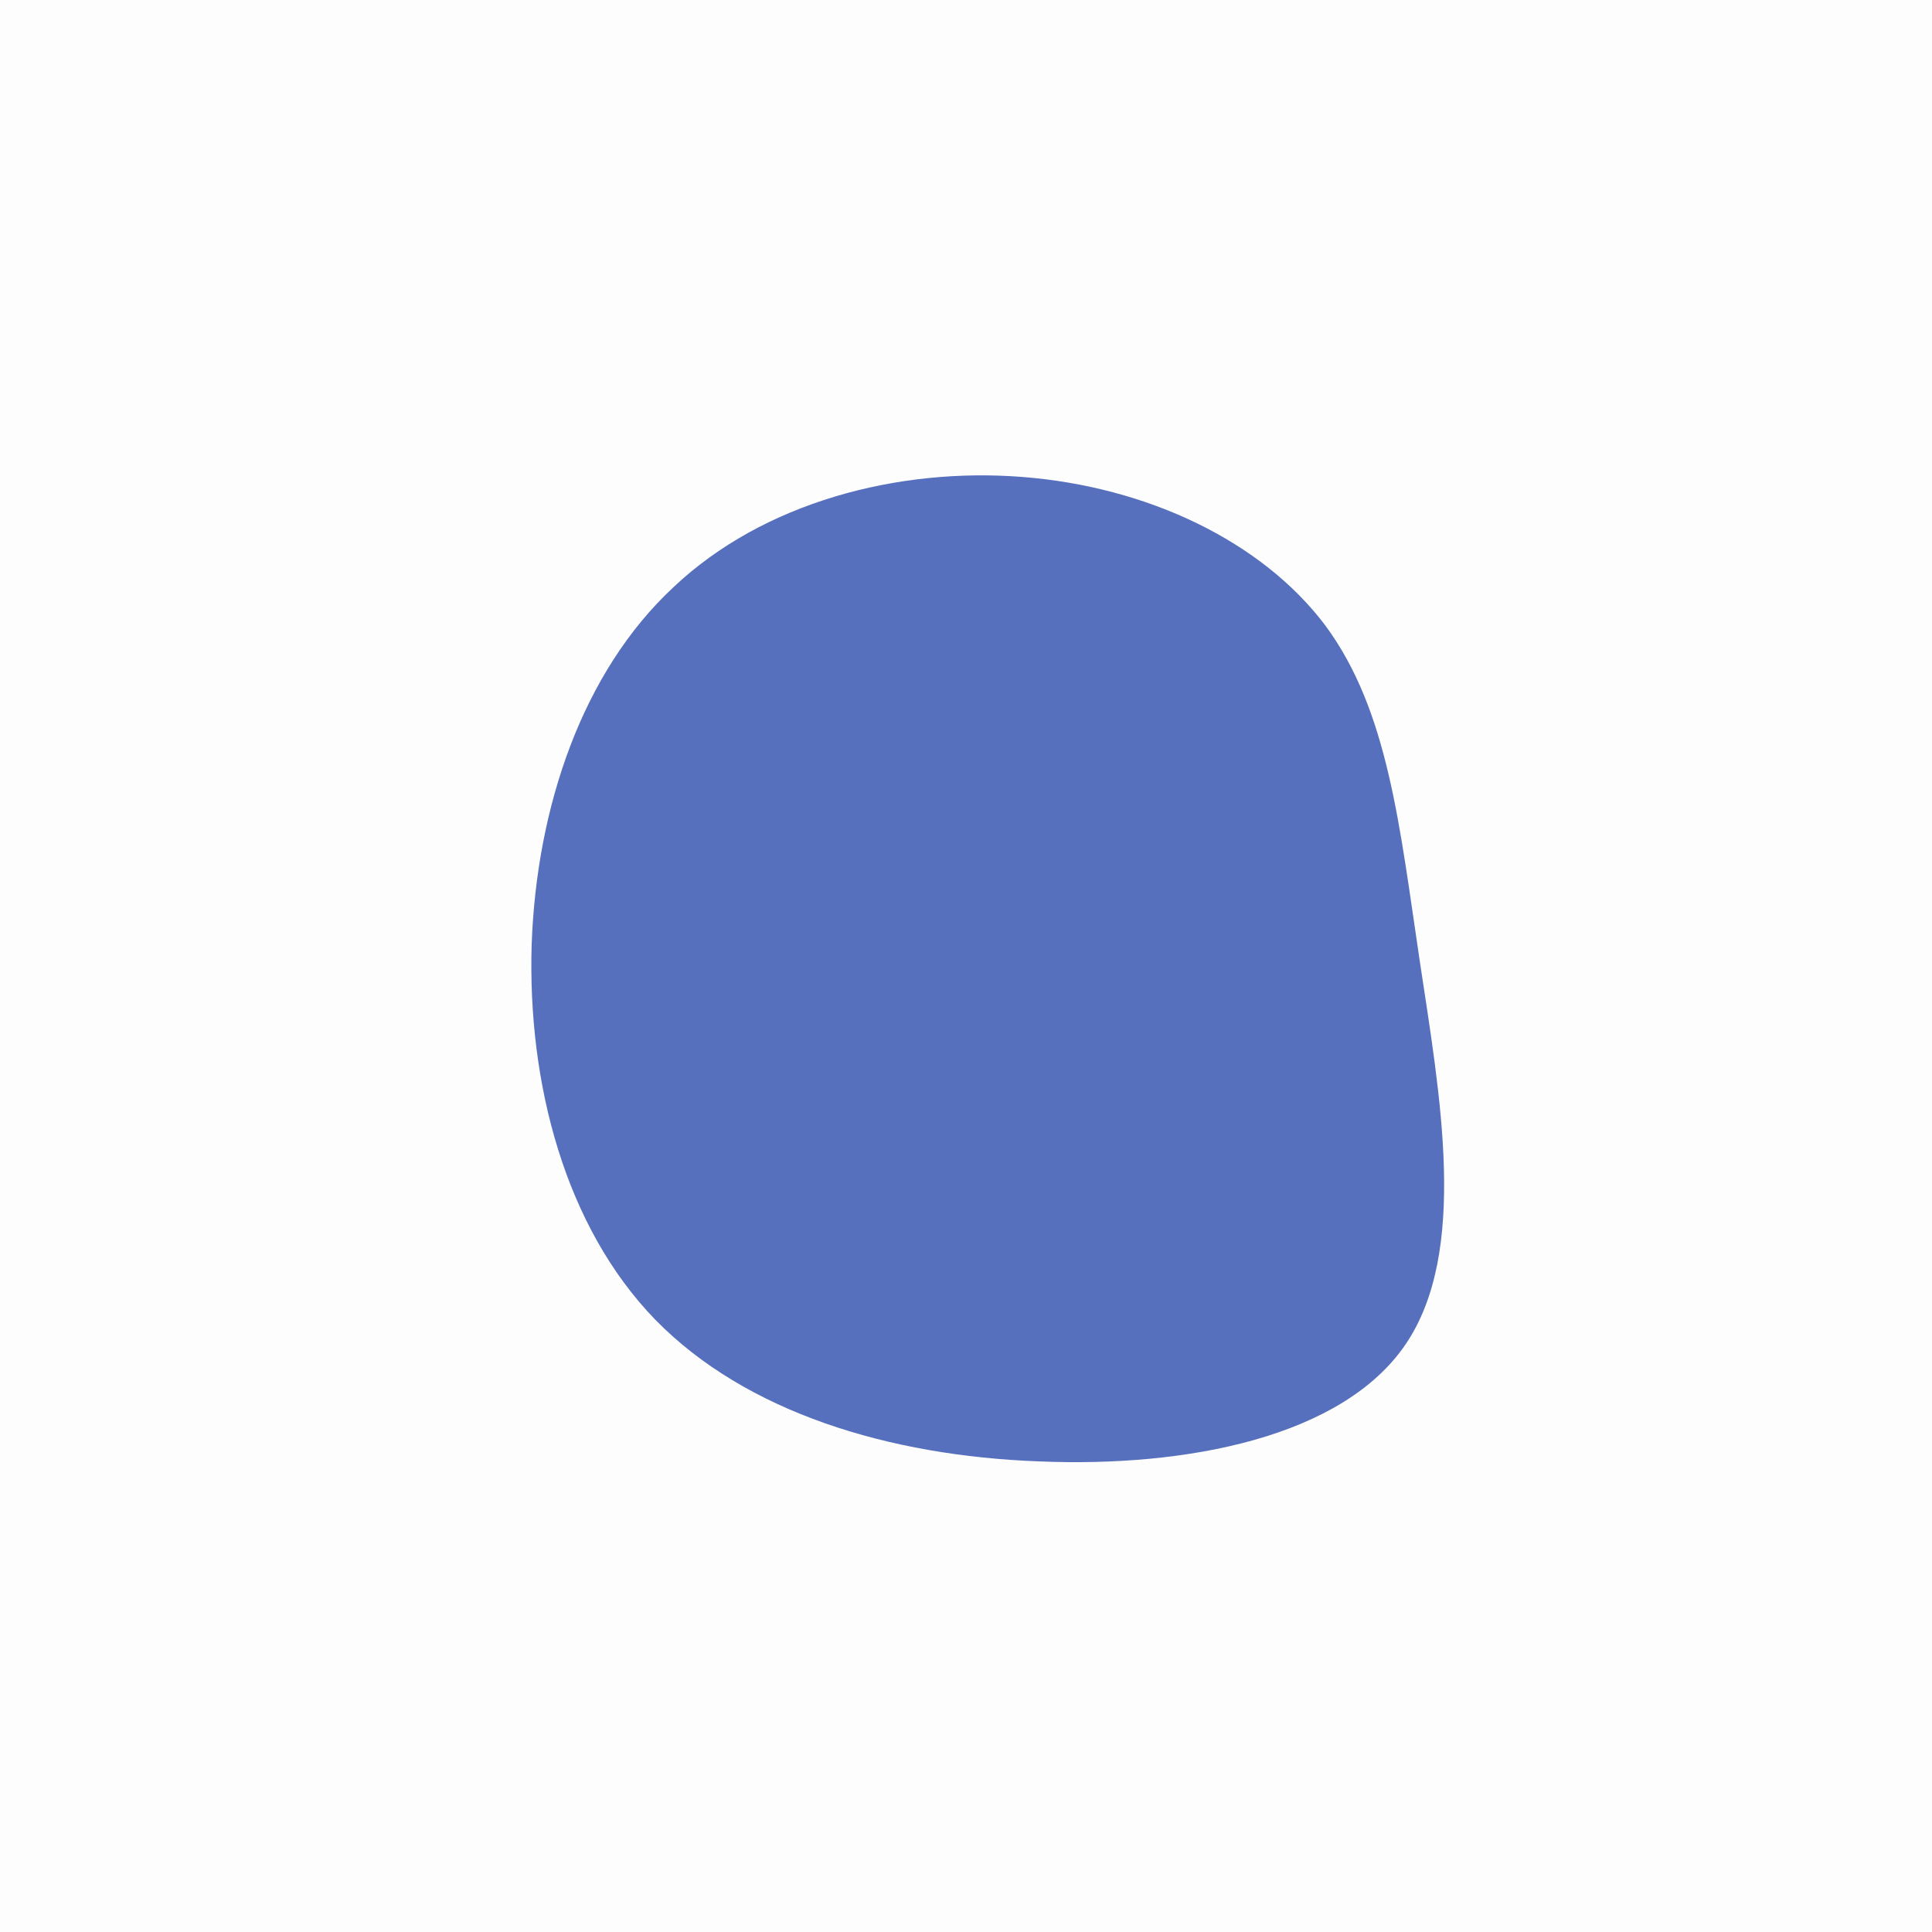
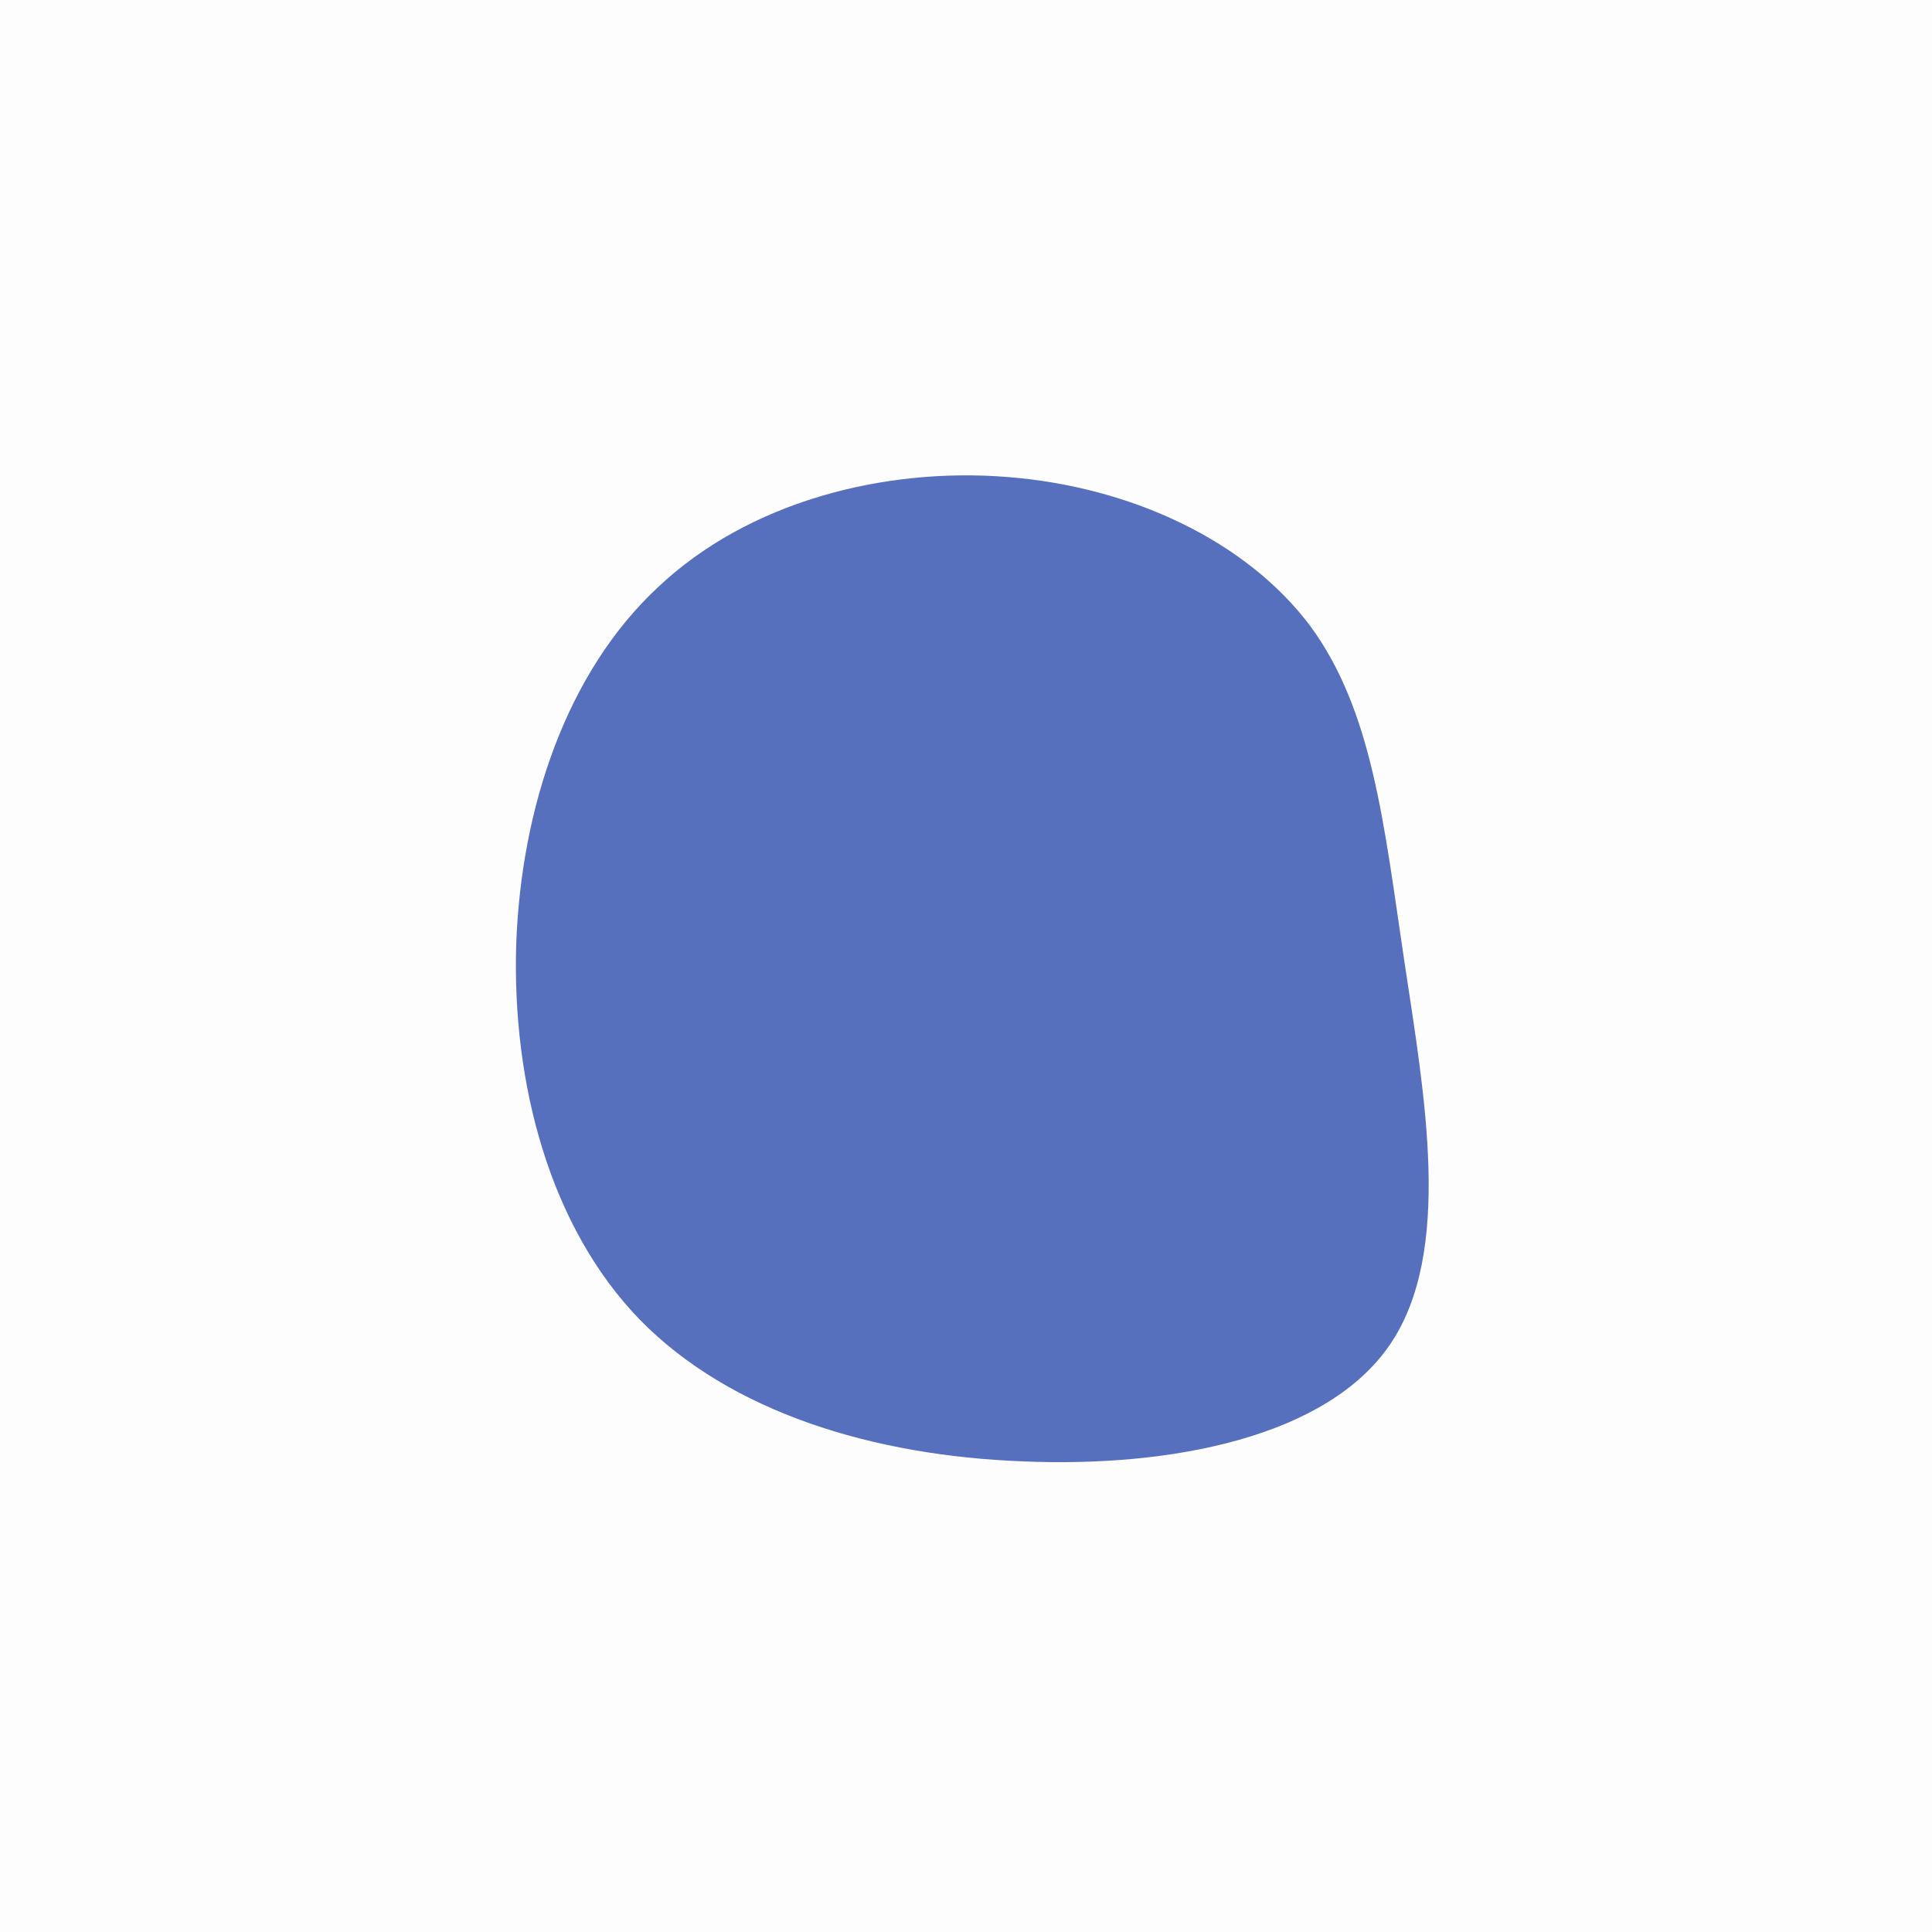
<svg xmlns="http://www.w3.org/2000/svg" width="1000" height="1000" viewBox="0 0 264.583 264.583" version="1.1" id="svg8">
  <defs id="defs2" />
  <g id="layer1">
    <rect y="-7.328" x="-13.207" height="280.856" width="287.805" id="rect865" style="fill:#fdfdfd;fill-opacity:1;stroke:#000000;stroke-width:0.577" />
    <path id="path10" d="m -297.654,92.738 c 7.787,10.555 9.171,24.745 11.68,41.53 2.509,16.699 6.056,35.993 -1.73,47.5 -7.787,11.507 -27.081,15.314 -45.51,14.535 -18.515,-0.692 -36.252,-6.056 -47.5,-17.564 -11.161,-11.507 -15.833,-29.244 -15.314,-46.462 0.606,-17.131 6.316,-33.83 17.564,-44.298 11.161,-10.556 27.86,-14.882 43.26,-13.67 15.487,1.211 29.677,7.96 37.55,18.429 z" fill="#5770be" style="stroke-width:0.865" />
    <path style="fill:#ff8d7e;fill-opacity:1;stroke-width:0.865" fill="#5770be" d="m -236.952,180.955 c -7.787,-10.556 -9.171,-24.745 -11.68,-41.53 -2.509,-16.698 -6.056,-35.993 1.73,-47.5 7.787,-11.507 27.081,-15.314 45.51,-14.535 18.515,0.692 36.252,6.056 47.5,17.564 11.161,11.507 15.833,29.244 15.314,46.462 -0.606,17.131 -6.316,33.83 -17.564,44.298 -11.161,10.556 -27.86,14.882 -43.26,13.67 -15.487,-1.211 -29.677,-7.96 -37.55,-18.429 z" id="path10-5" />
    <text id="text18" y="306.386" x="18.129" style="font-style:normal;font-weight:normal;font-size:40.873px;line-height:1.25;font-family:sans-serif;fill:#000000;fill-opacity:1;stroke:none;stroke-width:0.426" xml:space="preserve">
      <tspan style="font-style:normal;font-variant:normal;font-weight:normal;font-stretch:normal;font-size:40.873px;font-family:'Lexend Deca';-inkscape-font-specification:'Lexend Deca';stroke-width:0.426" y="306.386" x="18.129" id="tspan16">ecoute<tspan id="tspan864" style="fill:#ff8d7e;fill-opacity:1">.</tspan>app</tspan>
    </text>
-     <path style="stroke-width:0.956" fill="#5770be" d="m 181.52,85.684 c 8.605,11.665 10.135,27.345 12.908,45.894 2.773,18.453 6.693,39.775 -1.912,52.491 -8.605,12.717 -29.927,16.923 -50.292,16.063 -20.461,-0.765 -40.062,-6.693 -52.491,-19.409 C 77.398,168.006 72.235,148.406 72.809,129.379 73.478,110.447 79.788,91.994 92.218,80.425 104.552,68.76 123.005,63.98 140.024,65.318 c 17.115,1.339 32.795,8.796 41.496,20.365 z" id="path10-1" />
+     <path style="stroke-width:0.956" fill="#5770be" d="m 179.404,85.684 c 8.605,11.665 10.135,27.345 12.908,45.894 2.773,18.453 6.693,39.775 -1.912,52.491 -8.605,12.717 -29.927,16.923 -50.292,16.063 -20.461,-0.765 -40.062,-6.693 -52.491,-19.409 C 75.281,168.006 70.118,148.406 70.692,129.379 71.361,110.447 77.672,91.994 90.101,80.425 102.435,68.76 120.889,63.98 137.908,65.318 c 17.115,1.339 32.795,8.796 41.496,20.365 z" id="path10-1" />
  </g>
</svg>
